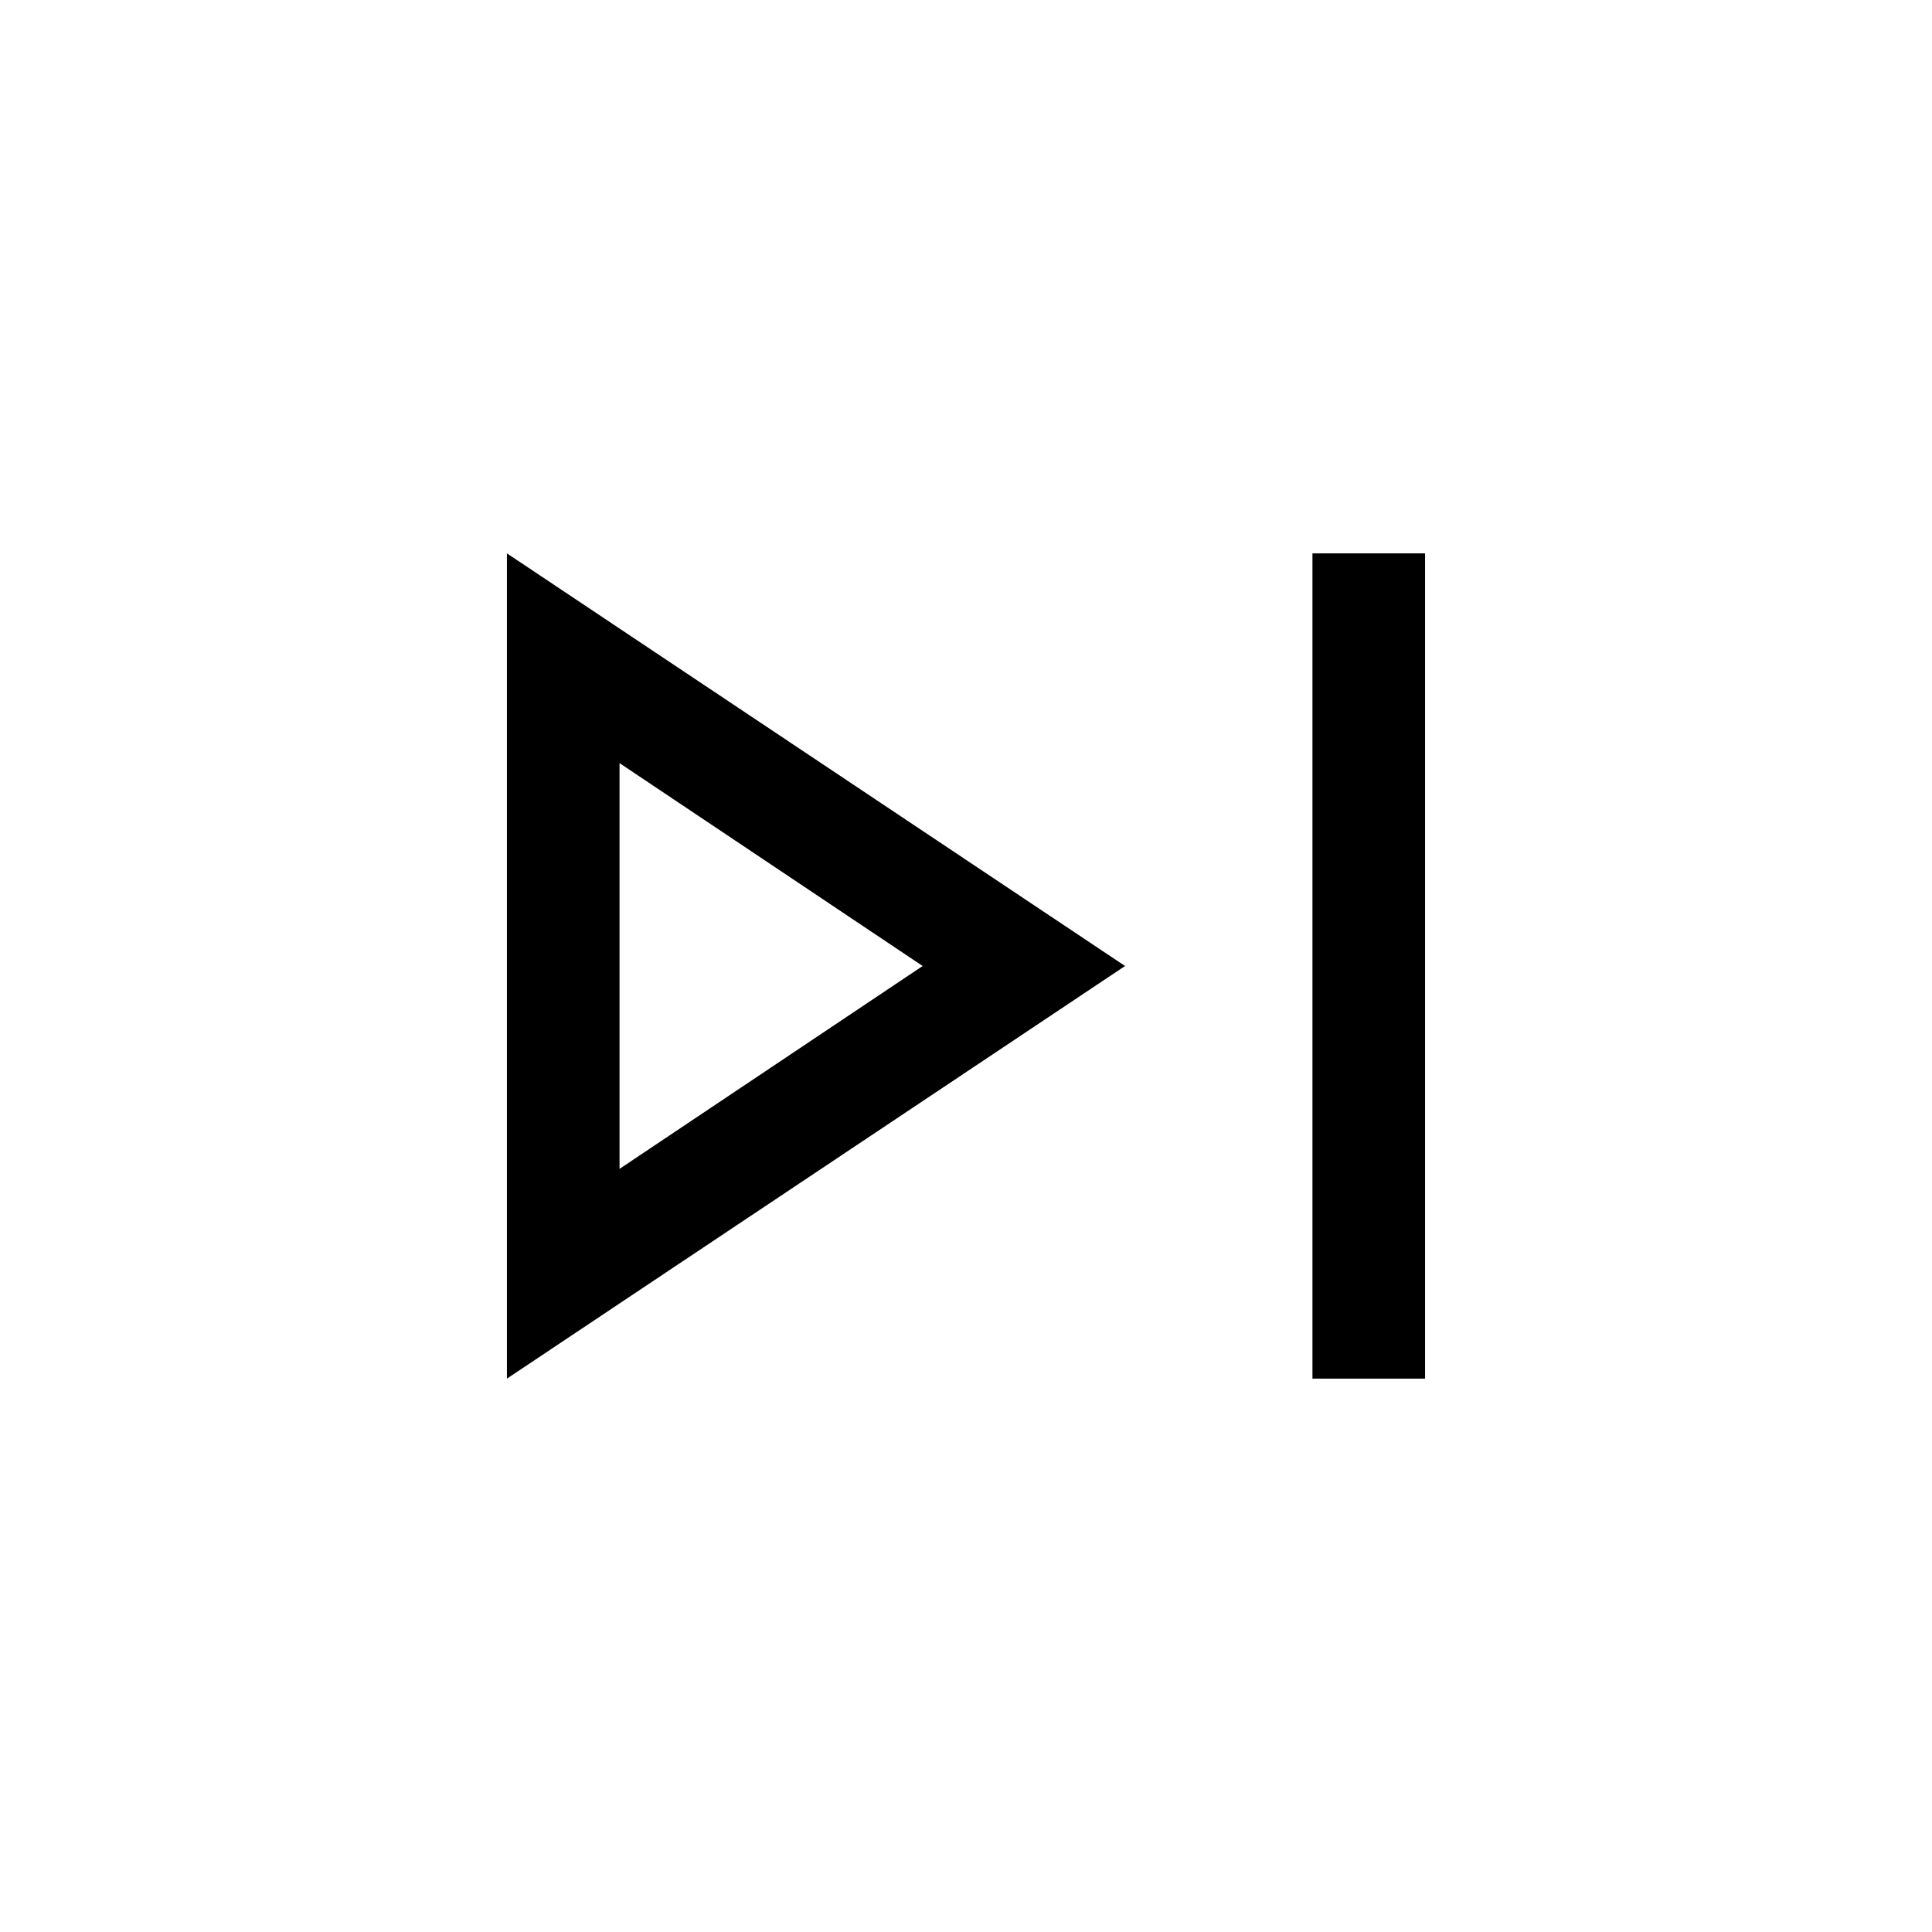
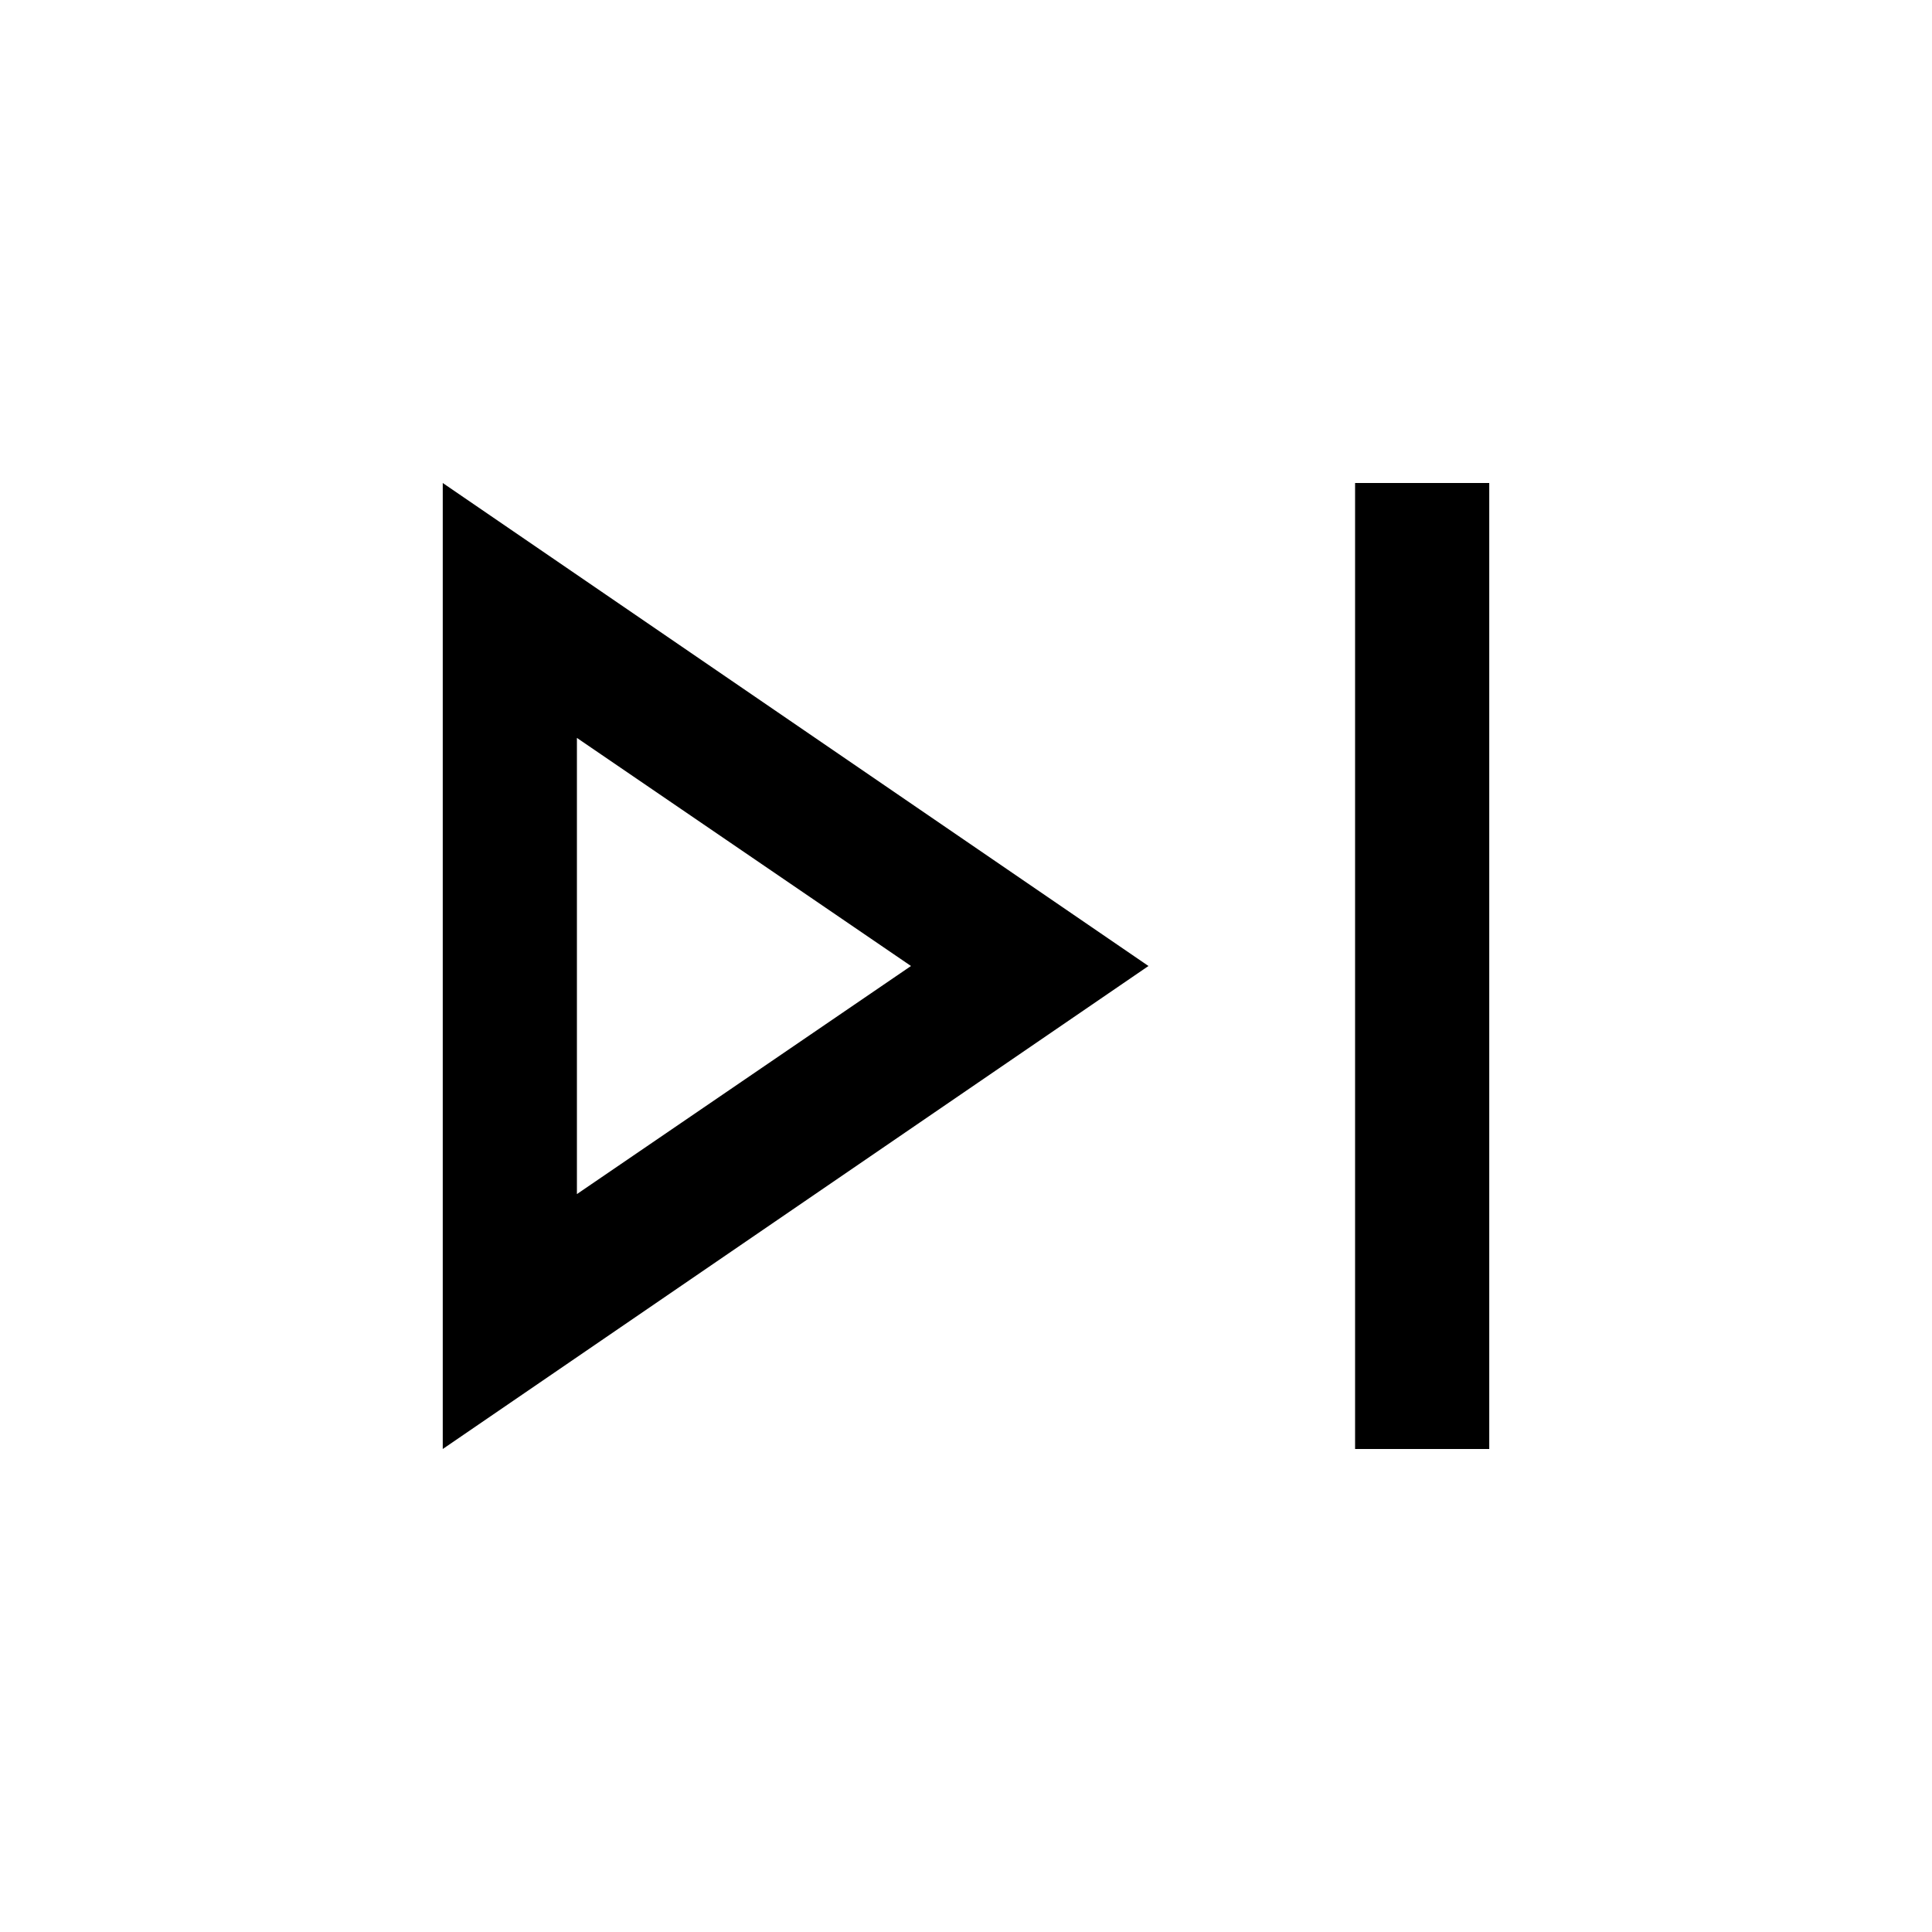
- <svg xmlns="http://www.w3.org/2000/svg" height="24" viewBox="0 -960 960 960" width="24">
-   <path d="M652.154-274.963v-410.074h55.96v410.074h-55.96Zm-400.268 0v-410.074L559.037-480 251.886-274.963ZM307.846-480Zm0 100.808L458.463-480 307.846-580.808v201.616Z" />
+ <svg xmlns="http://www.w3.org/2000/svg" height="40" viewBox="0 -960 960 960" width="40">
+   <path d="M673.334-240v-480H740v480h-66.666ZM220-240v-480l350.666 240L220-240Zm66.666-240Zm0 113.334L452.667-480 286.666-593.334v226.668Z" />
</svg>
